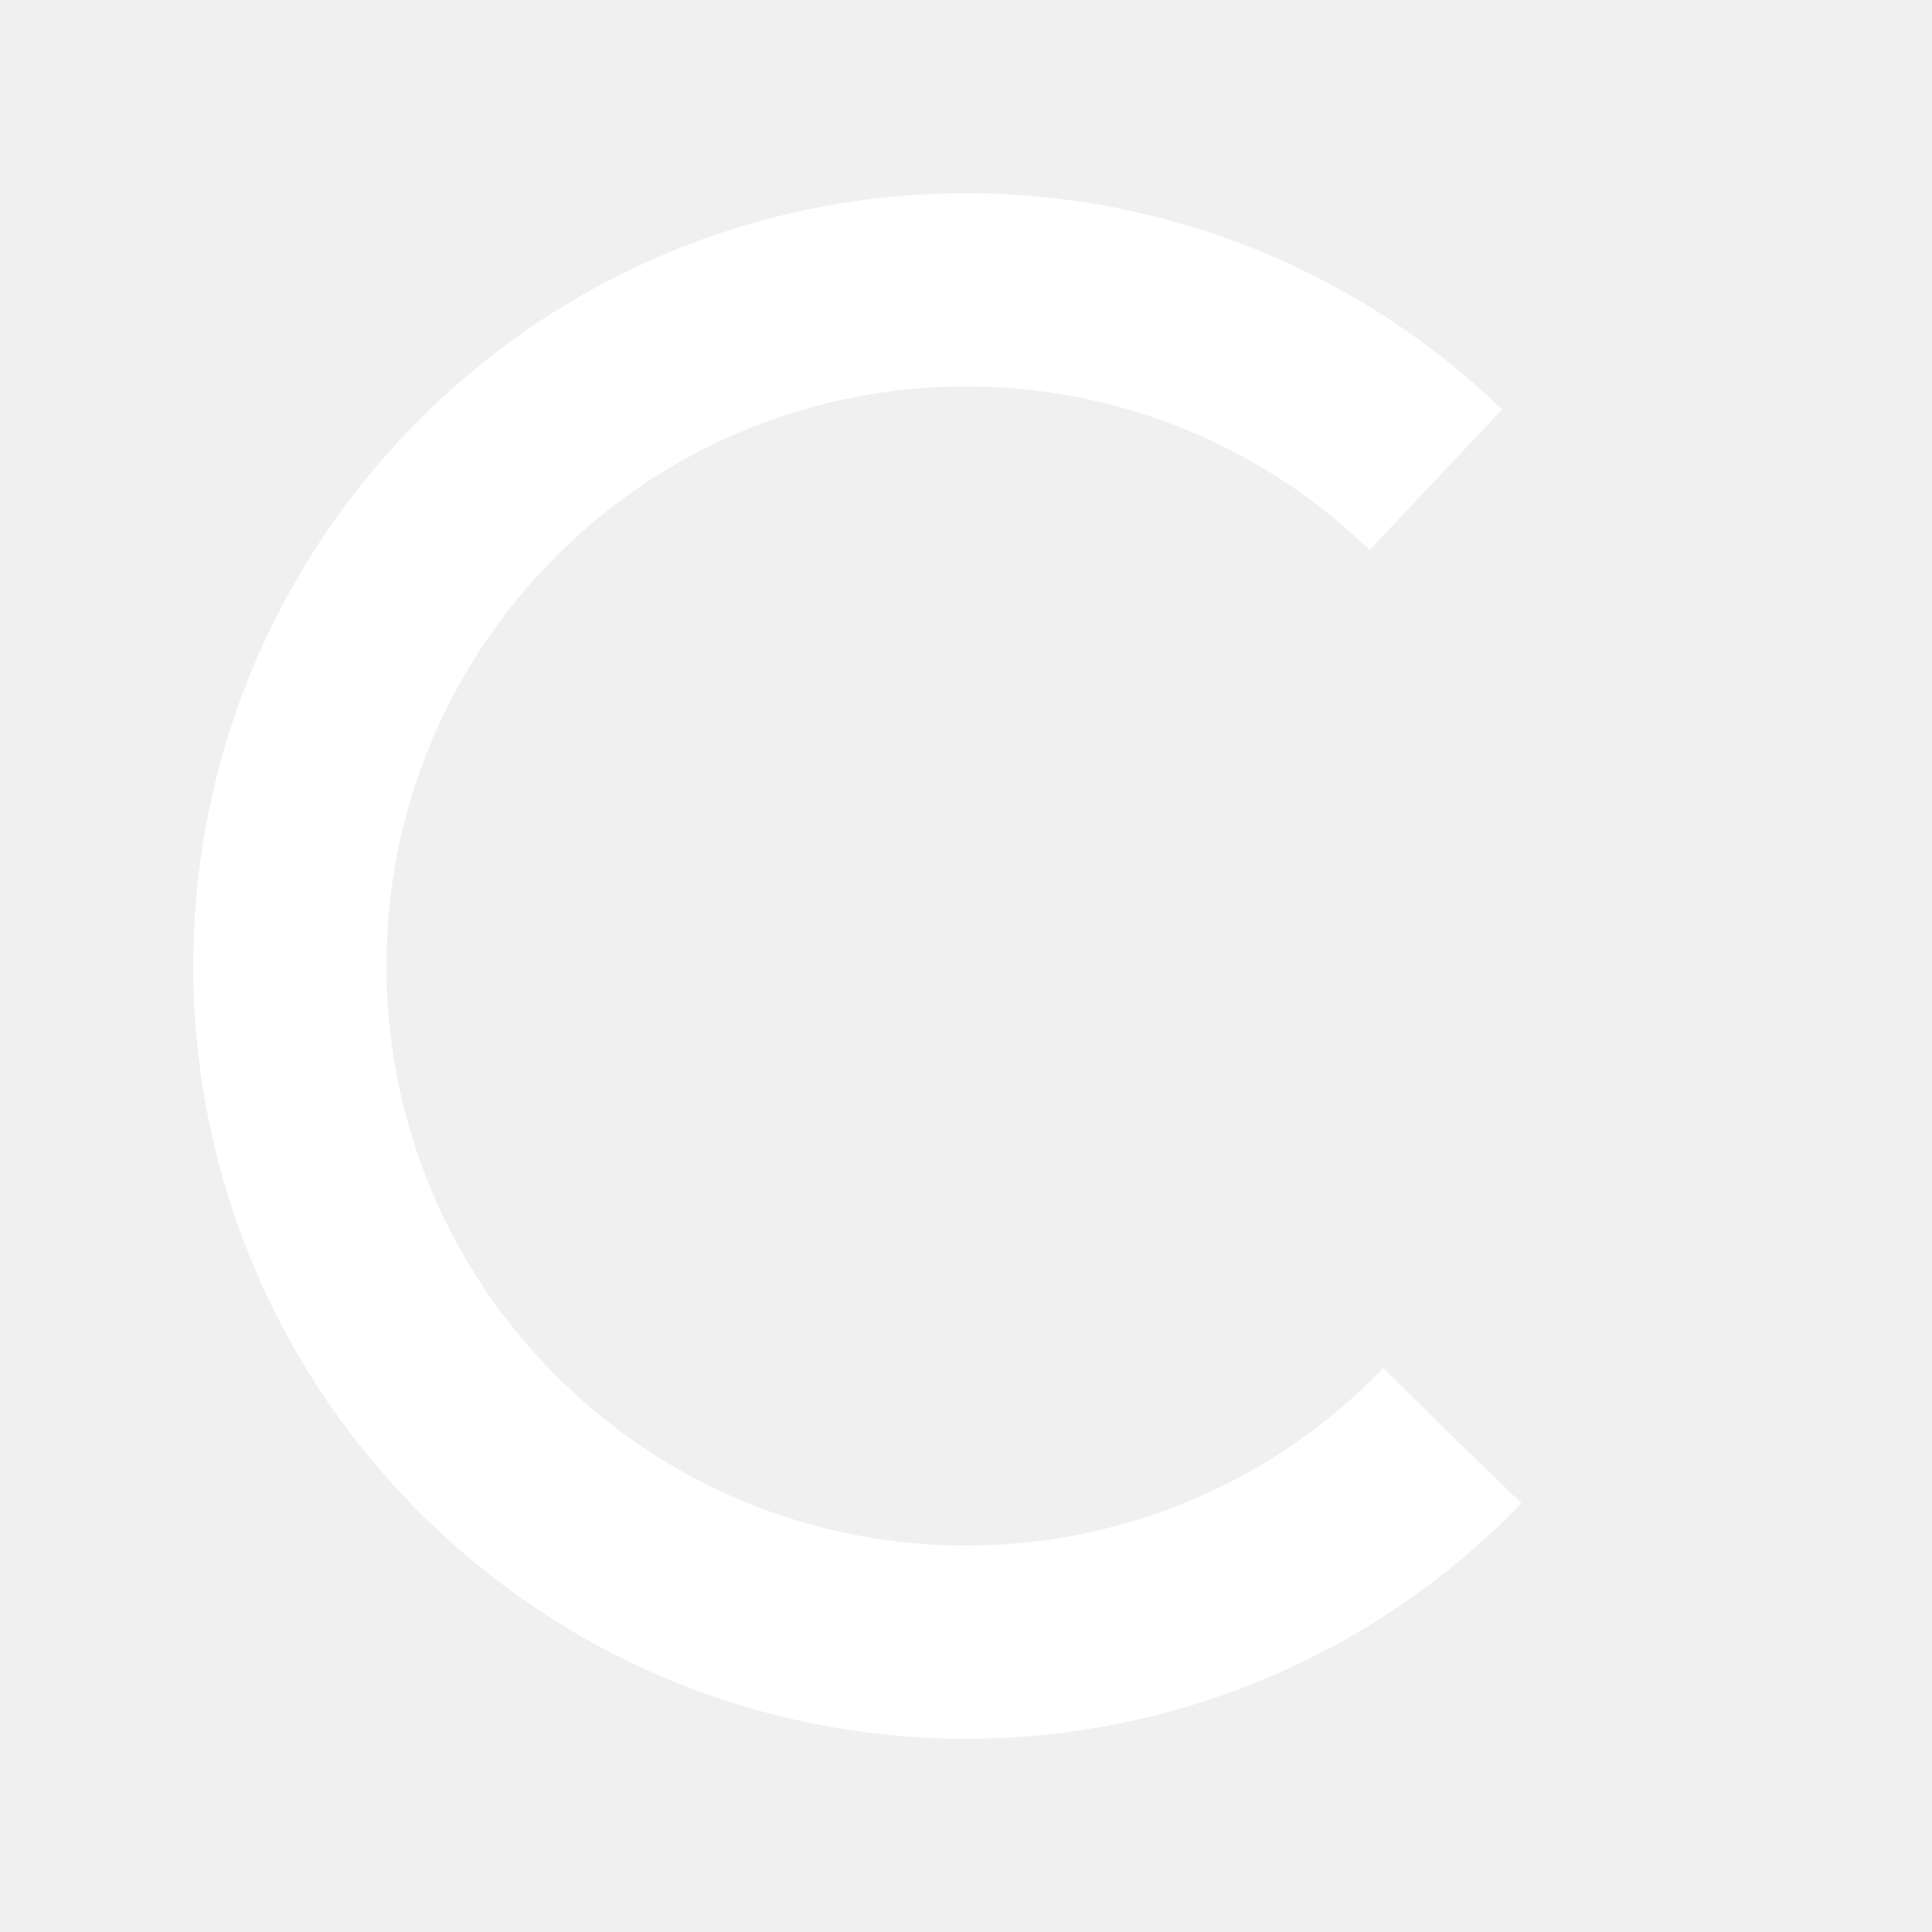
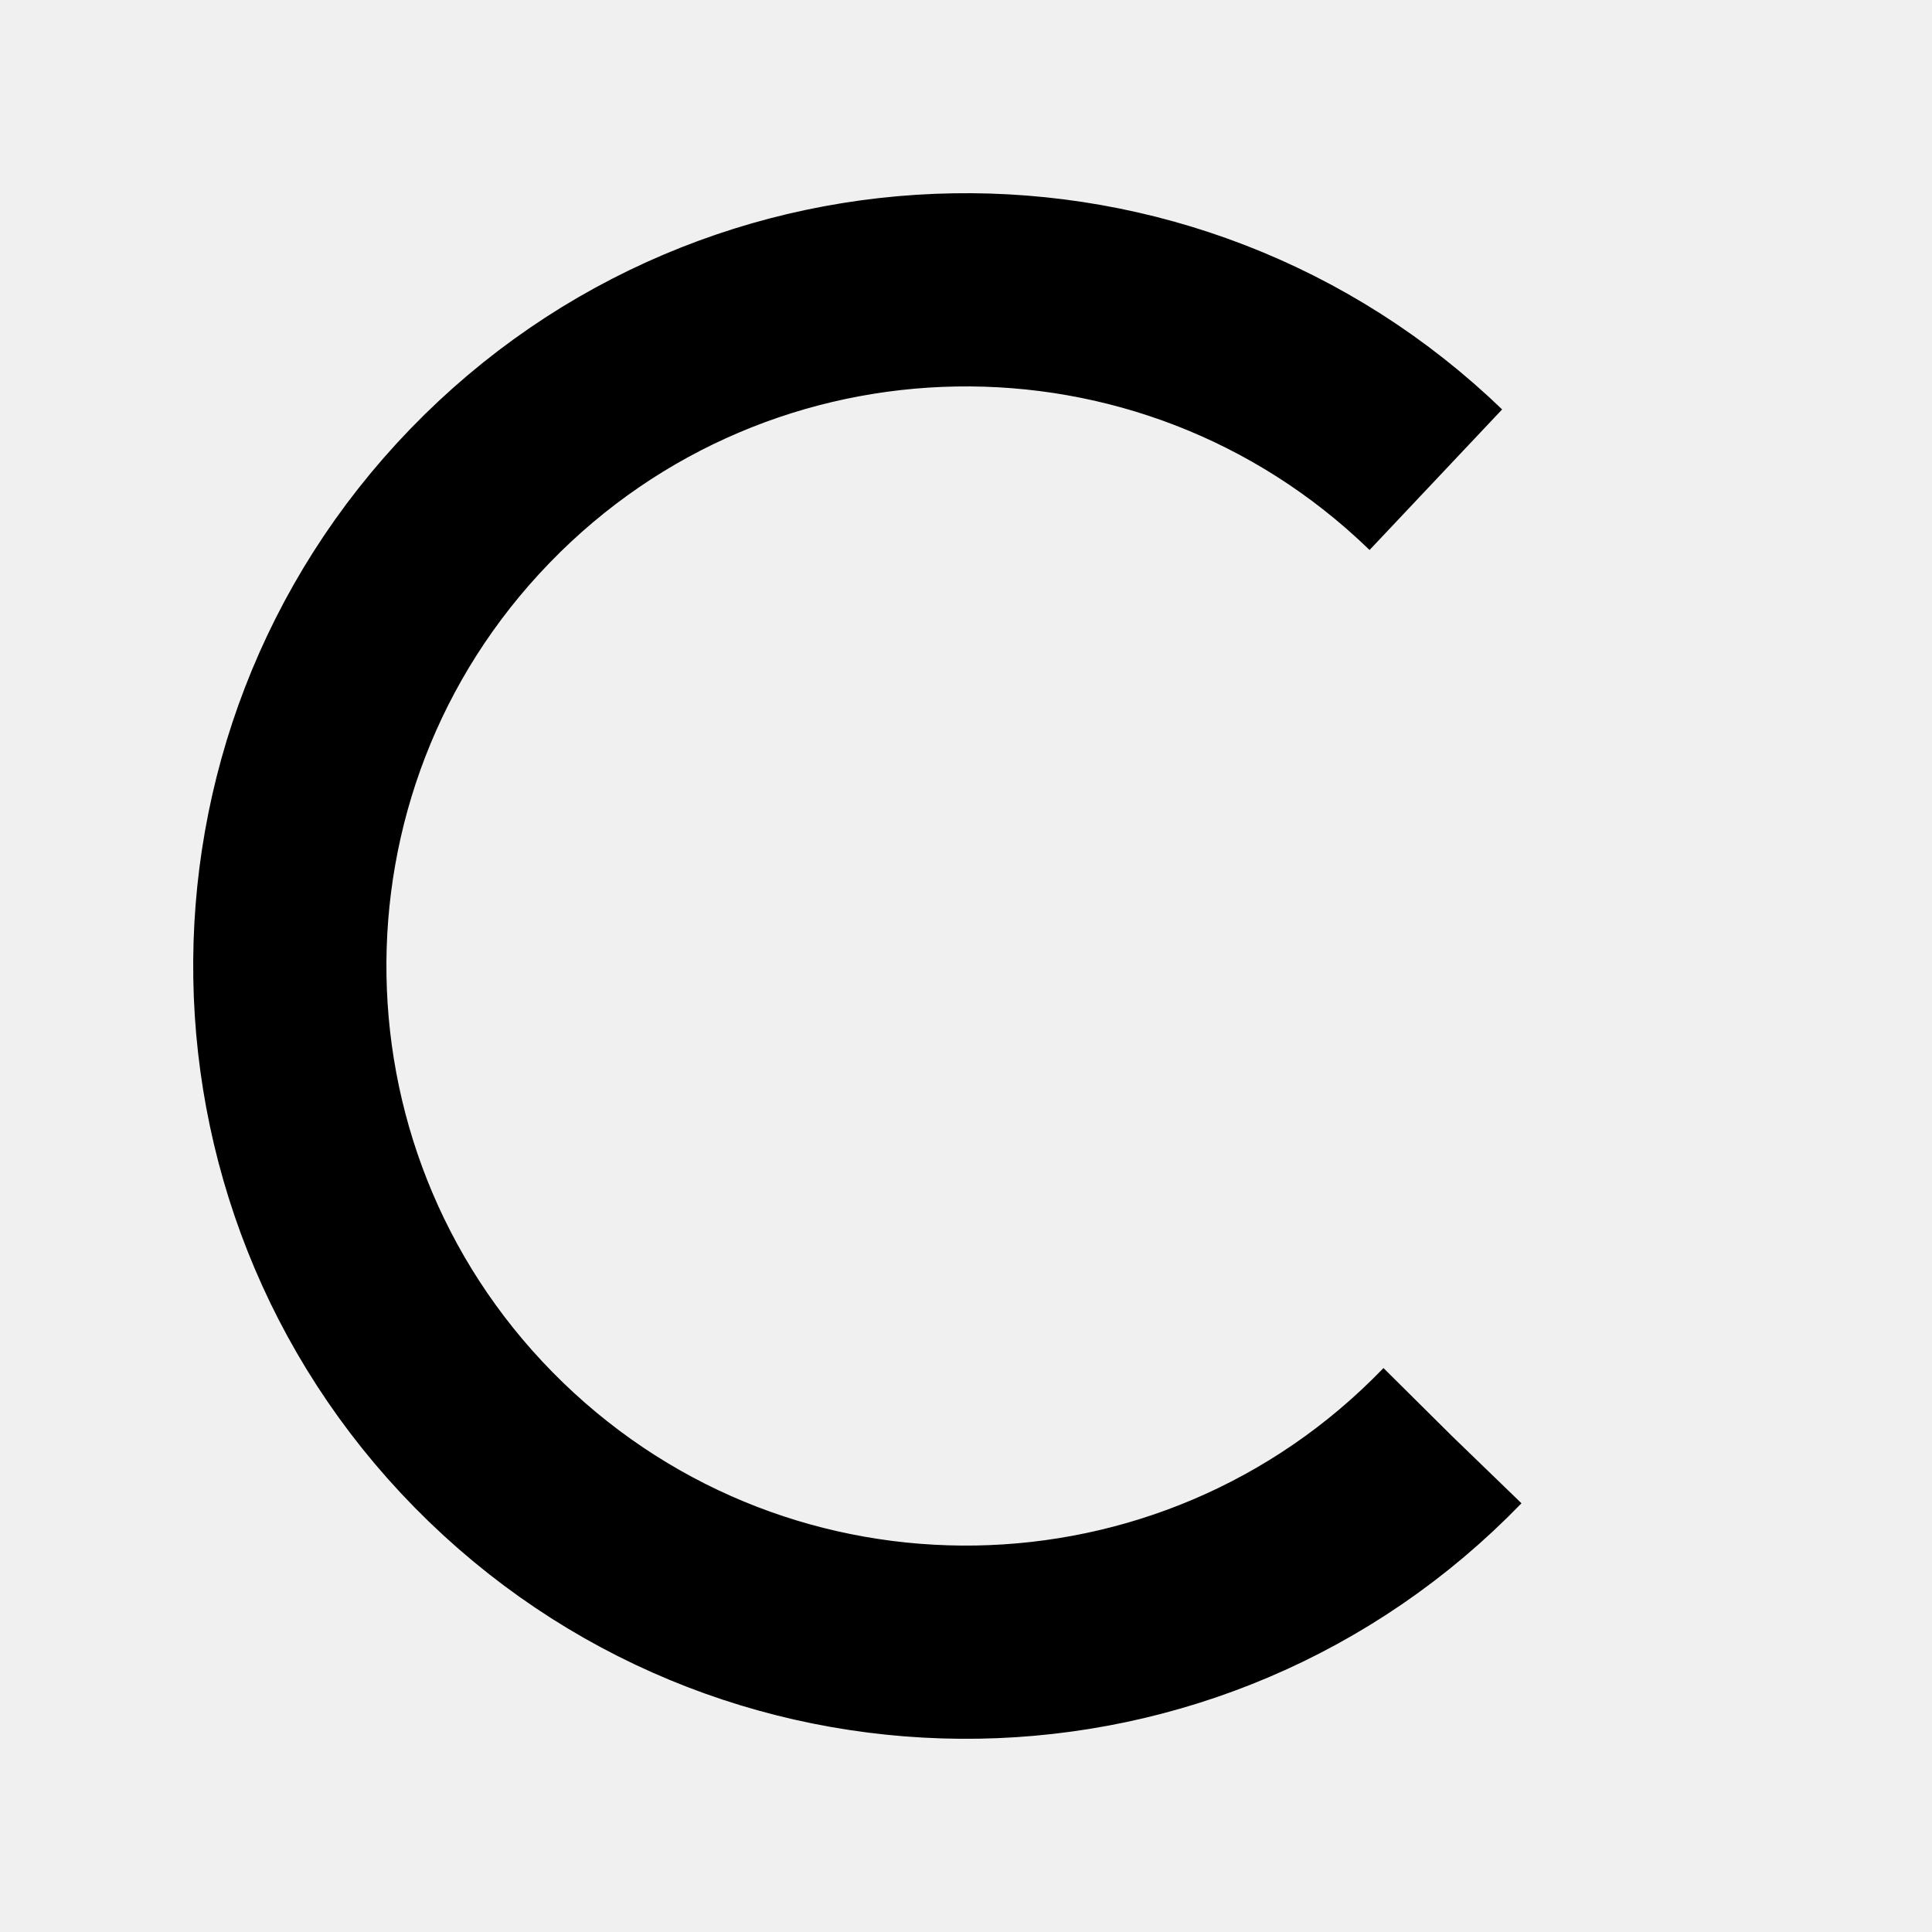
<svg xmlns="http://www.w3.org/2000/svg" style="margin: auto; display: block;" viewBox="0 0 100 100" preserveAspectRatio="xMidYMid">
-   <circle cx="50" cy="50" fill="none" stroke="#ffffff" stroke-width="10" r="35" stroke-dasharray="164.934 56.978" transform="rotate(44.0456 50 50)">
+   <circle cx="50" cy="50" fill="none" stroke="#000000" stroke-width="10" r="35" stroke-dasharray="164.934 56.978" transform="rotate(44.0456 50 50)">
    <animateTransform attributeName="transform" type="rotate" repeatCount="indefinite" dur="1s" values="0 50 50;360 50 50" keyTimes="0;1" />
  </circle>
</svg>
